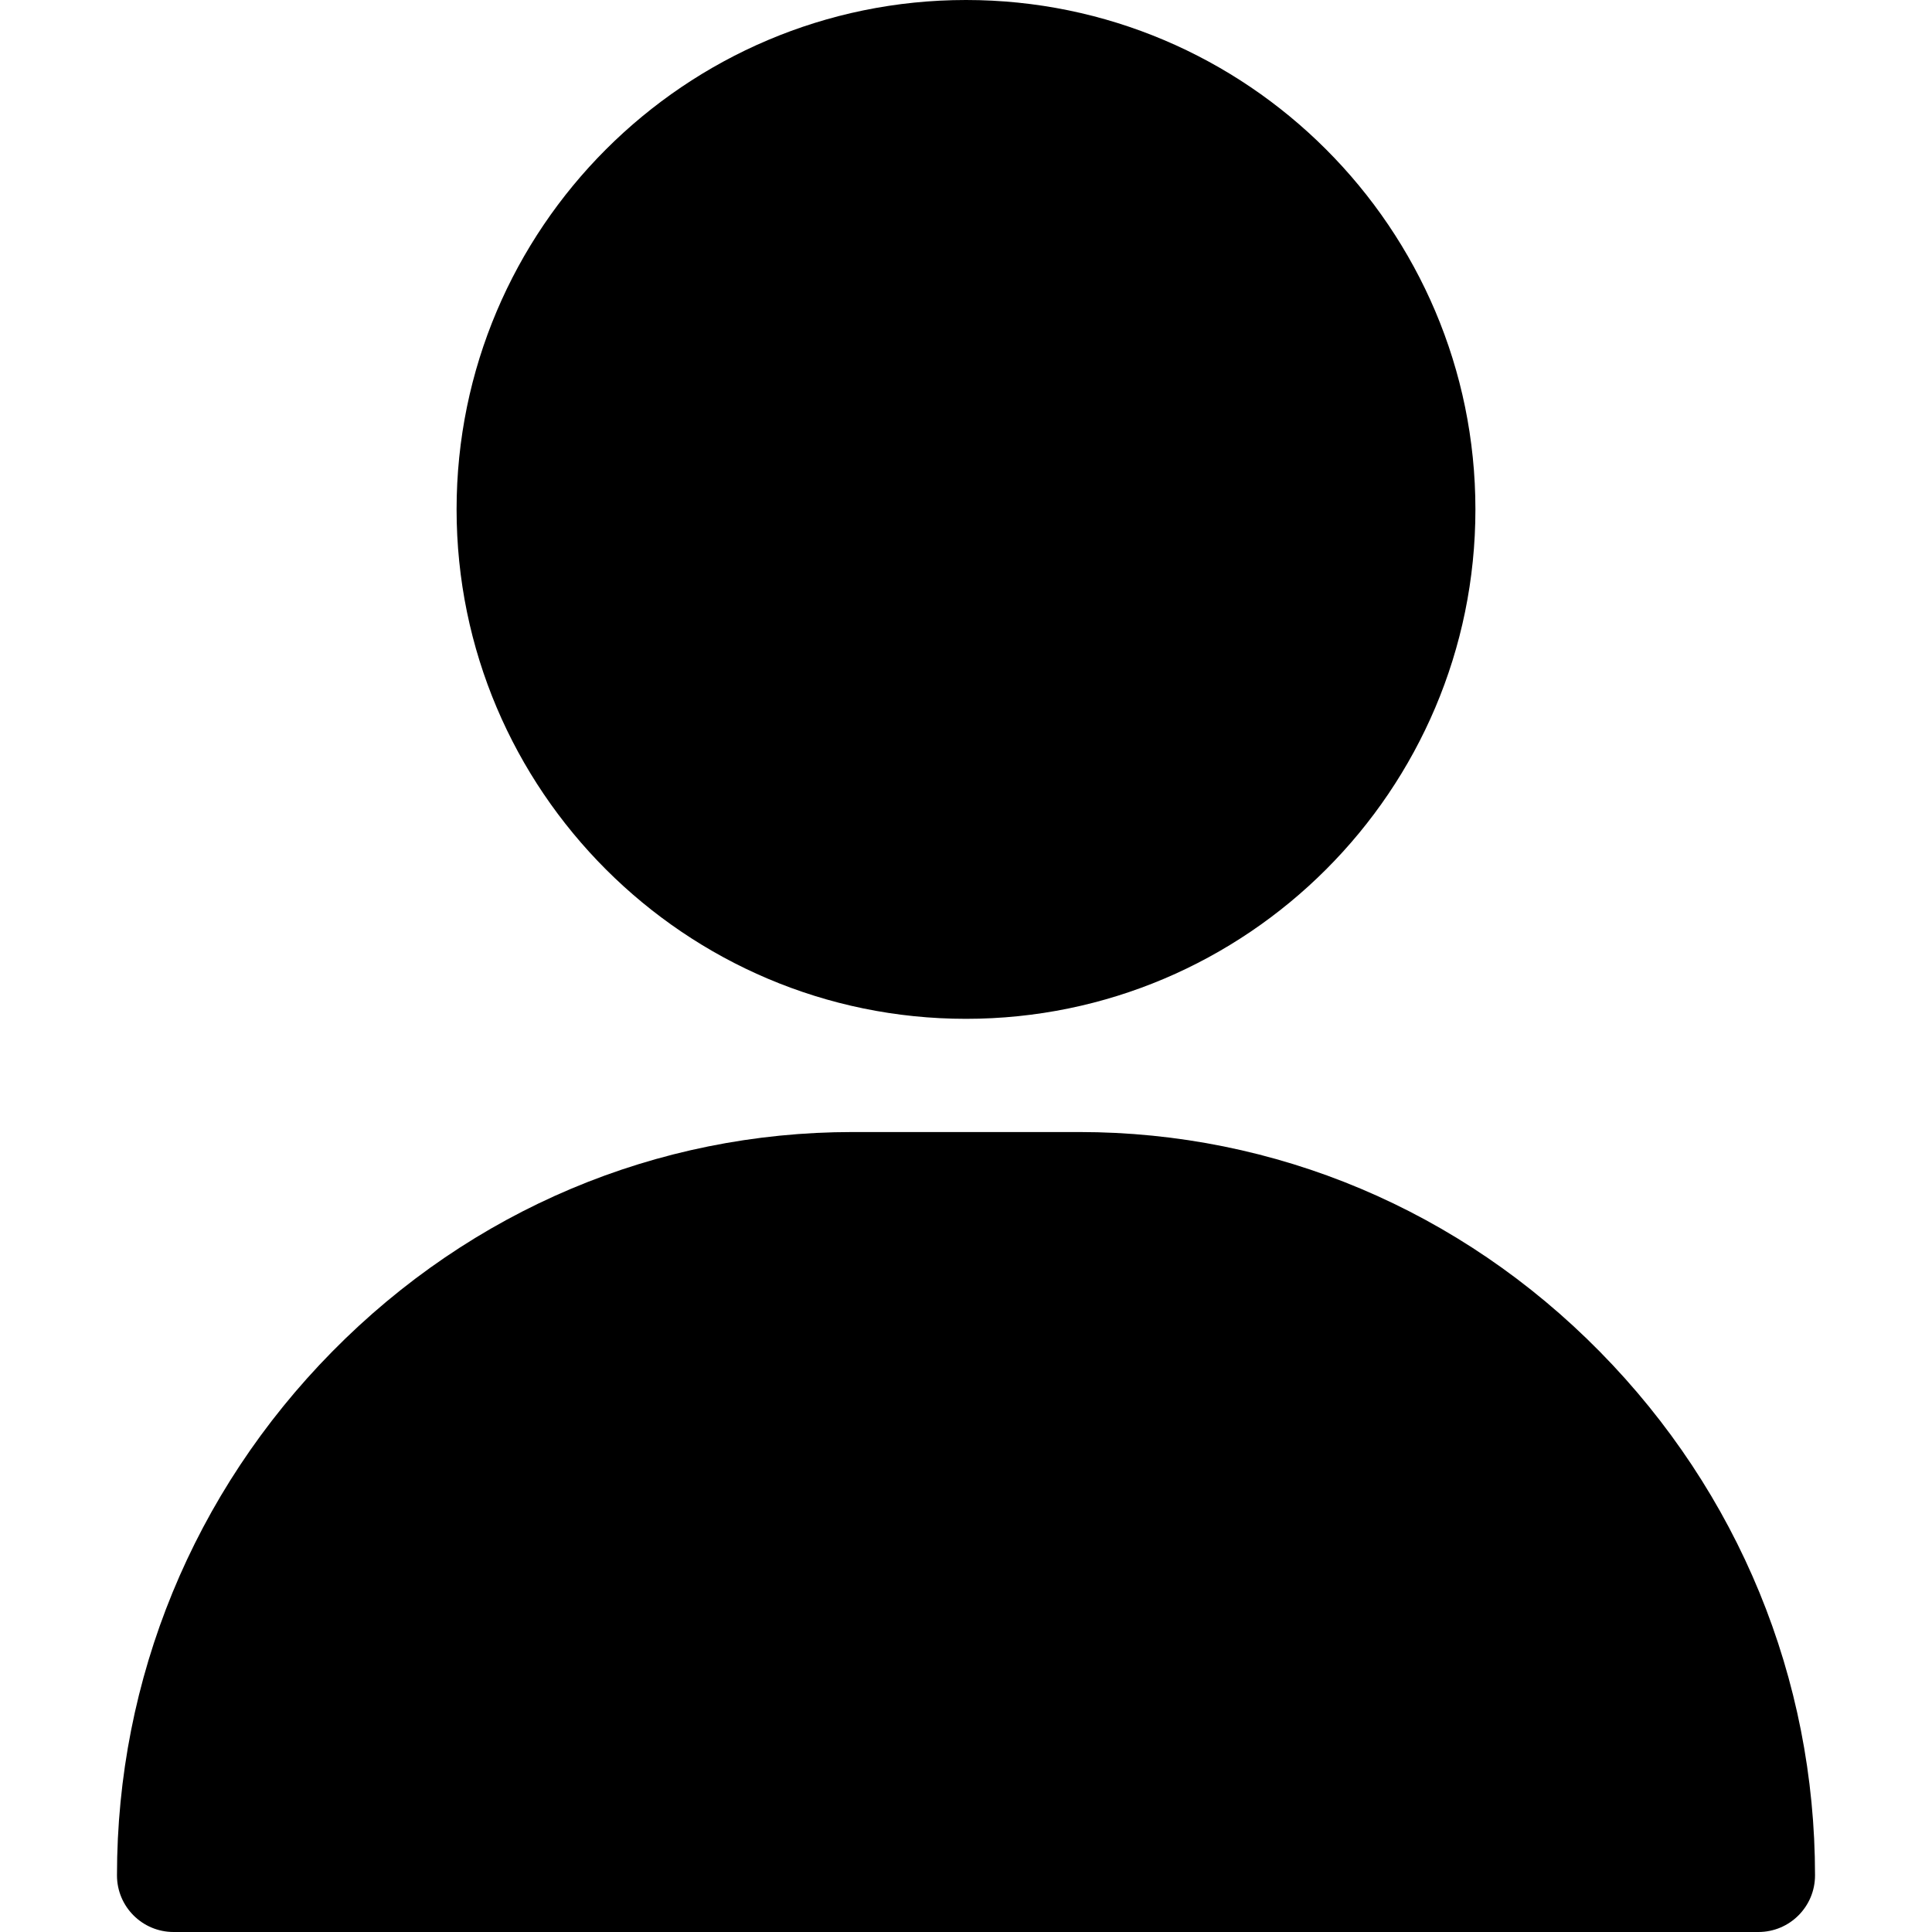
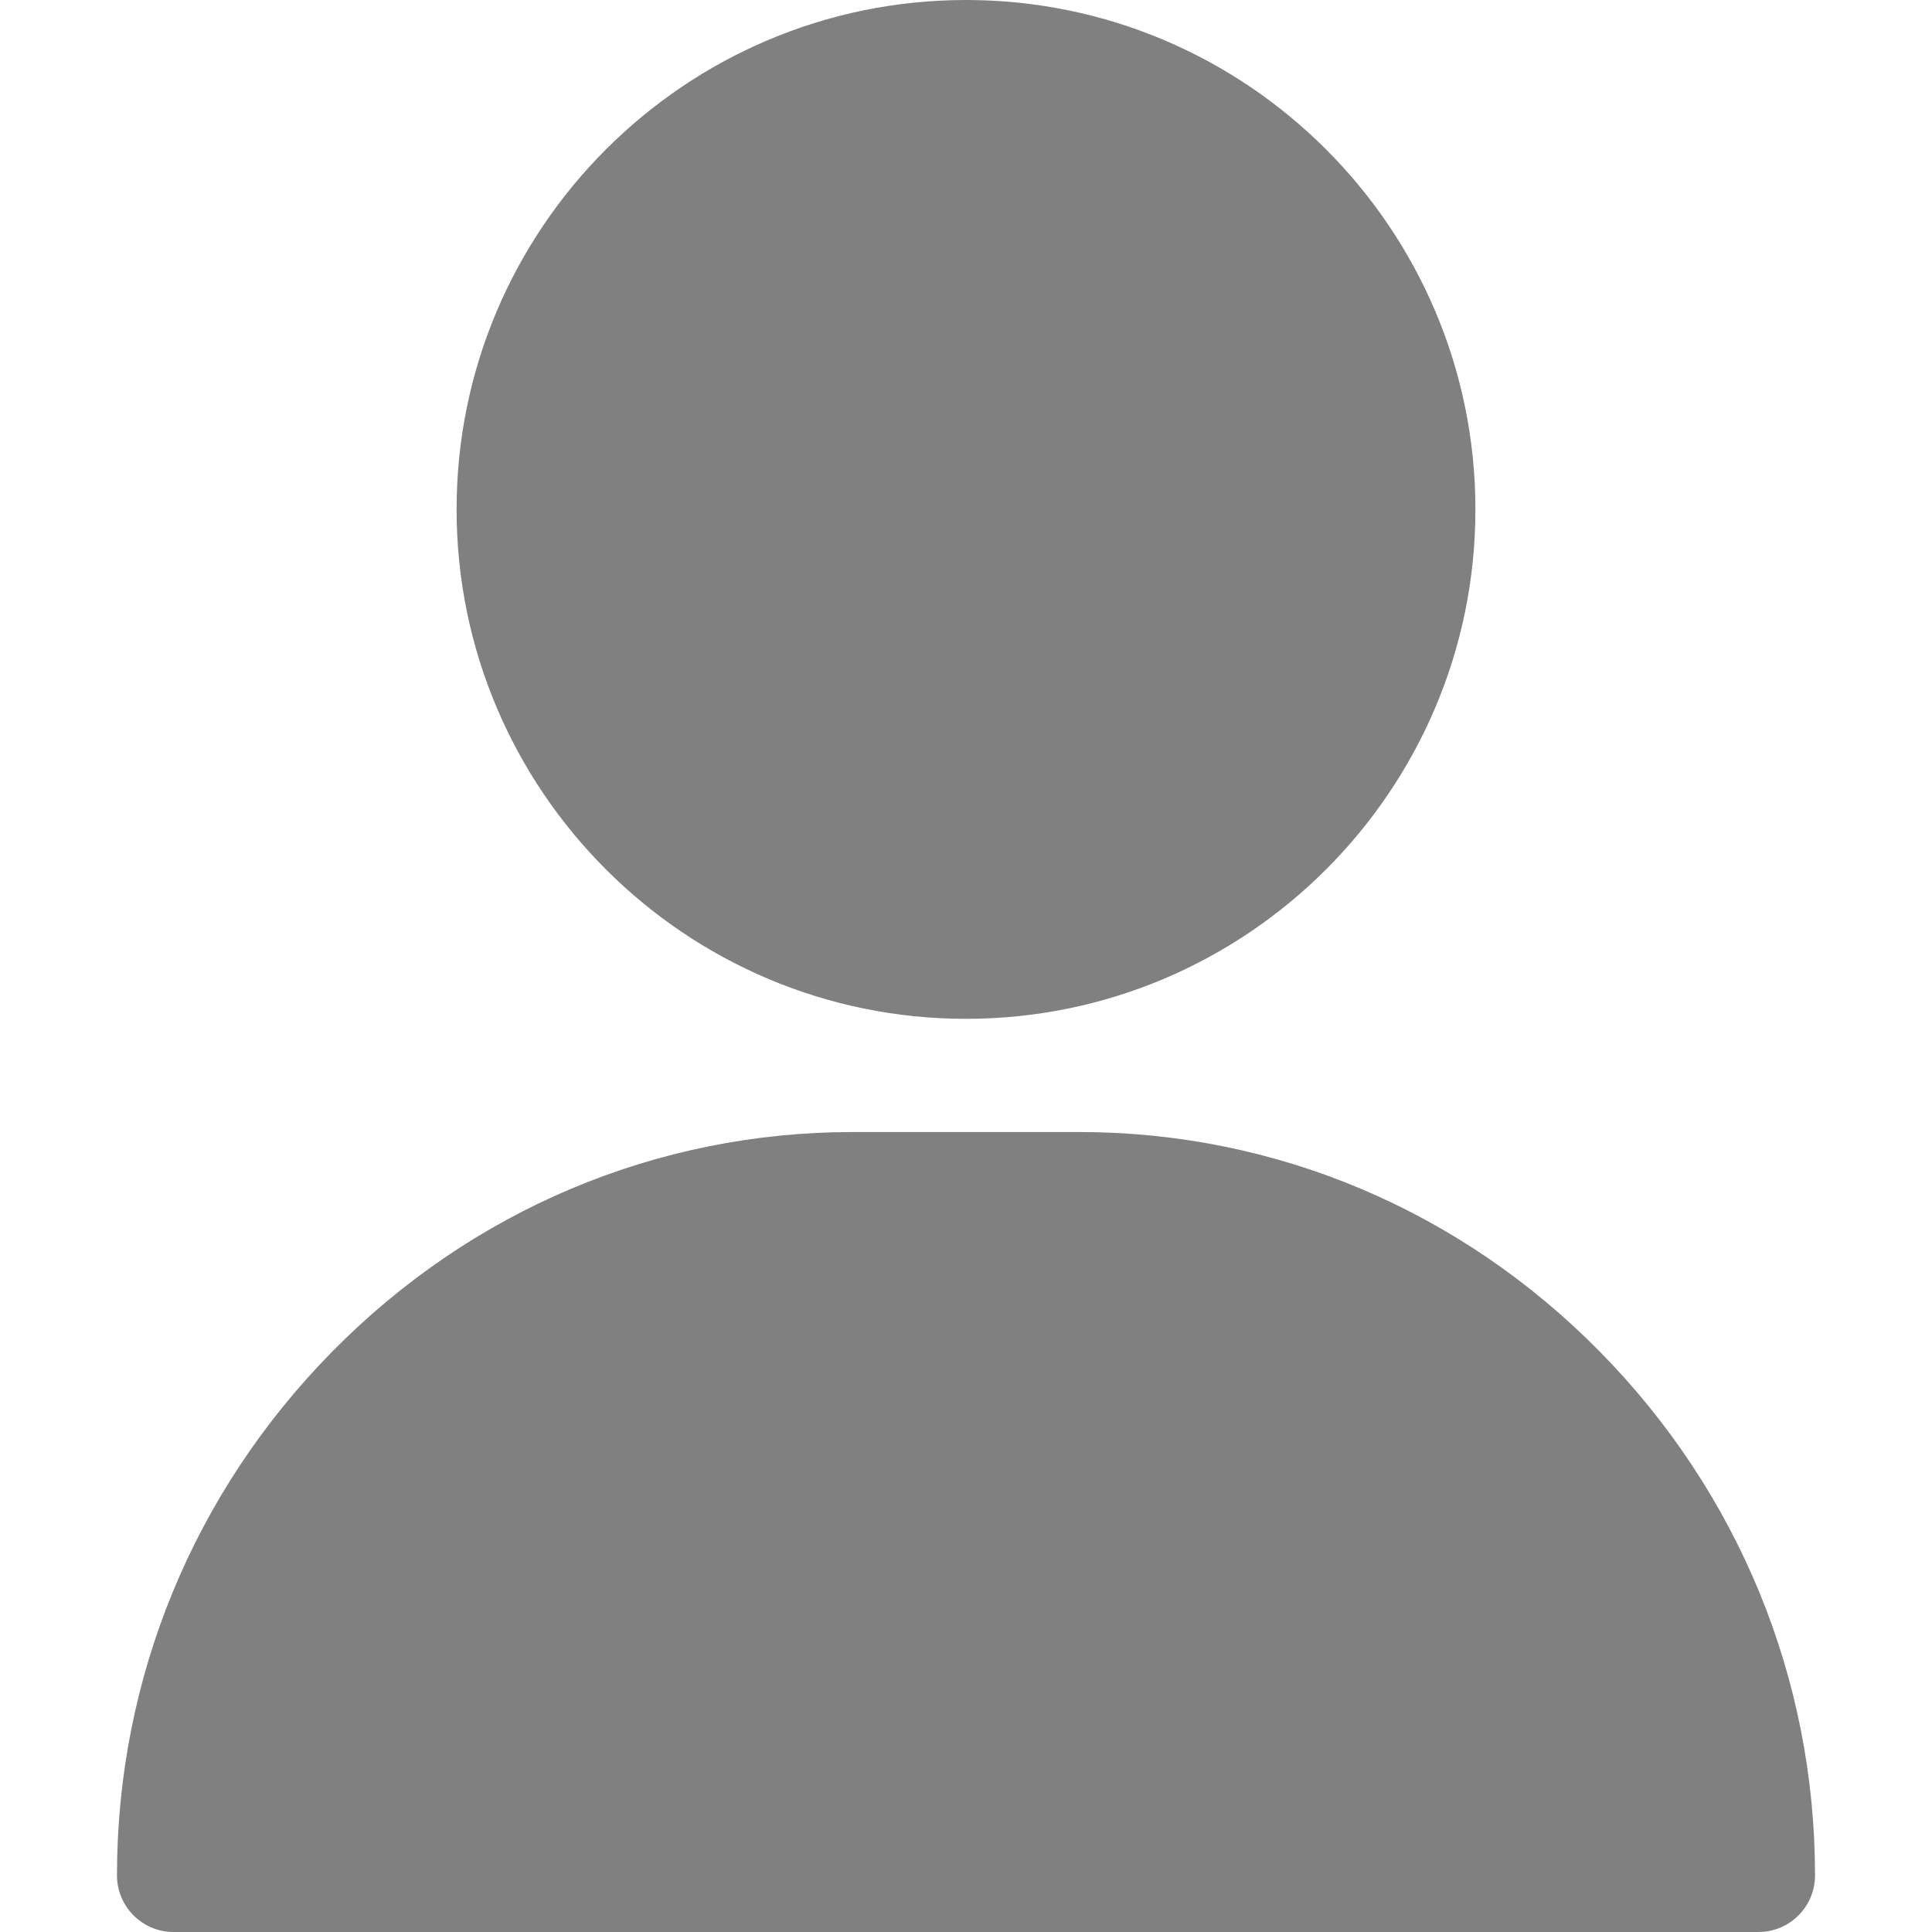
<svg xmlns="http://www.w3.org/2000/svg" version="1.1" id="Layer_1" x="0px" y="0px" viewBox="0 0 512 512" style="enable-background:new 0 0 512 512;" xml:space="preserve">
  <g>
    <g>
-       <path d="M256,0c-74.439,0-135,60.561-135,135s60.561,135,135,135s135-60.561,135-135S330.439,0,256,0z" />
+       <path d="M256,0c-74.439,0-135,60.561-135,135s60.561,135,135,135s135-60.561,135-135S330.439,0,256,0z" fill="grey" />
    </g>
  </g>
  <g>
    <g>
-       <path d="M423.966,358.195C387.006,320.667,338.009,300,286,300h-60c-52.008,0-101.006,20.667-137.966,58.195    C51.255,395.539,31,444.833,31,497c0,8.284,6.716,15,15,15h420c8.284,0,15-6.716,15-15    C481,444.833,460.745,395.539,423.966,358.195z" />
+       <path d="M423.966,358.195C387.006,320.667,338.009,300,286,300h-60c-52.008,0-101.006,20.667-137.966,58.195    C51.255,395.539,31,444.833,31,497c0,8.284,6.716,15,15,15h420c8.284,0,15-6.716,15-15    C481,444.833,460.745,395.539,423.966,358.195z" fill="grey" />
    </g>
  </g>
  <g>
</g>
  <g>
</g>
  <g>
</g>
  <g>
</g>
  <g>
</g>
  <g>
</g>
  <g>
</g>
  <g>
</g>
  <g>
</g>
  <g>
</g>
  <g>
</g>
  <g>
</g>
  <g>
</g>
  <g>
</g>
  <g>
</g>
</svg>
